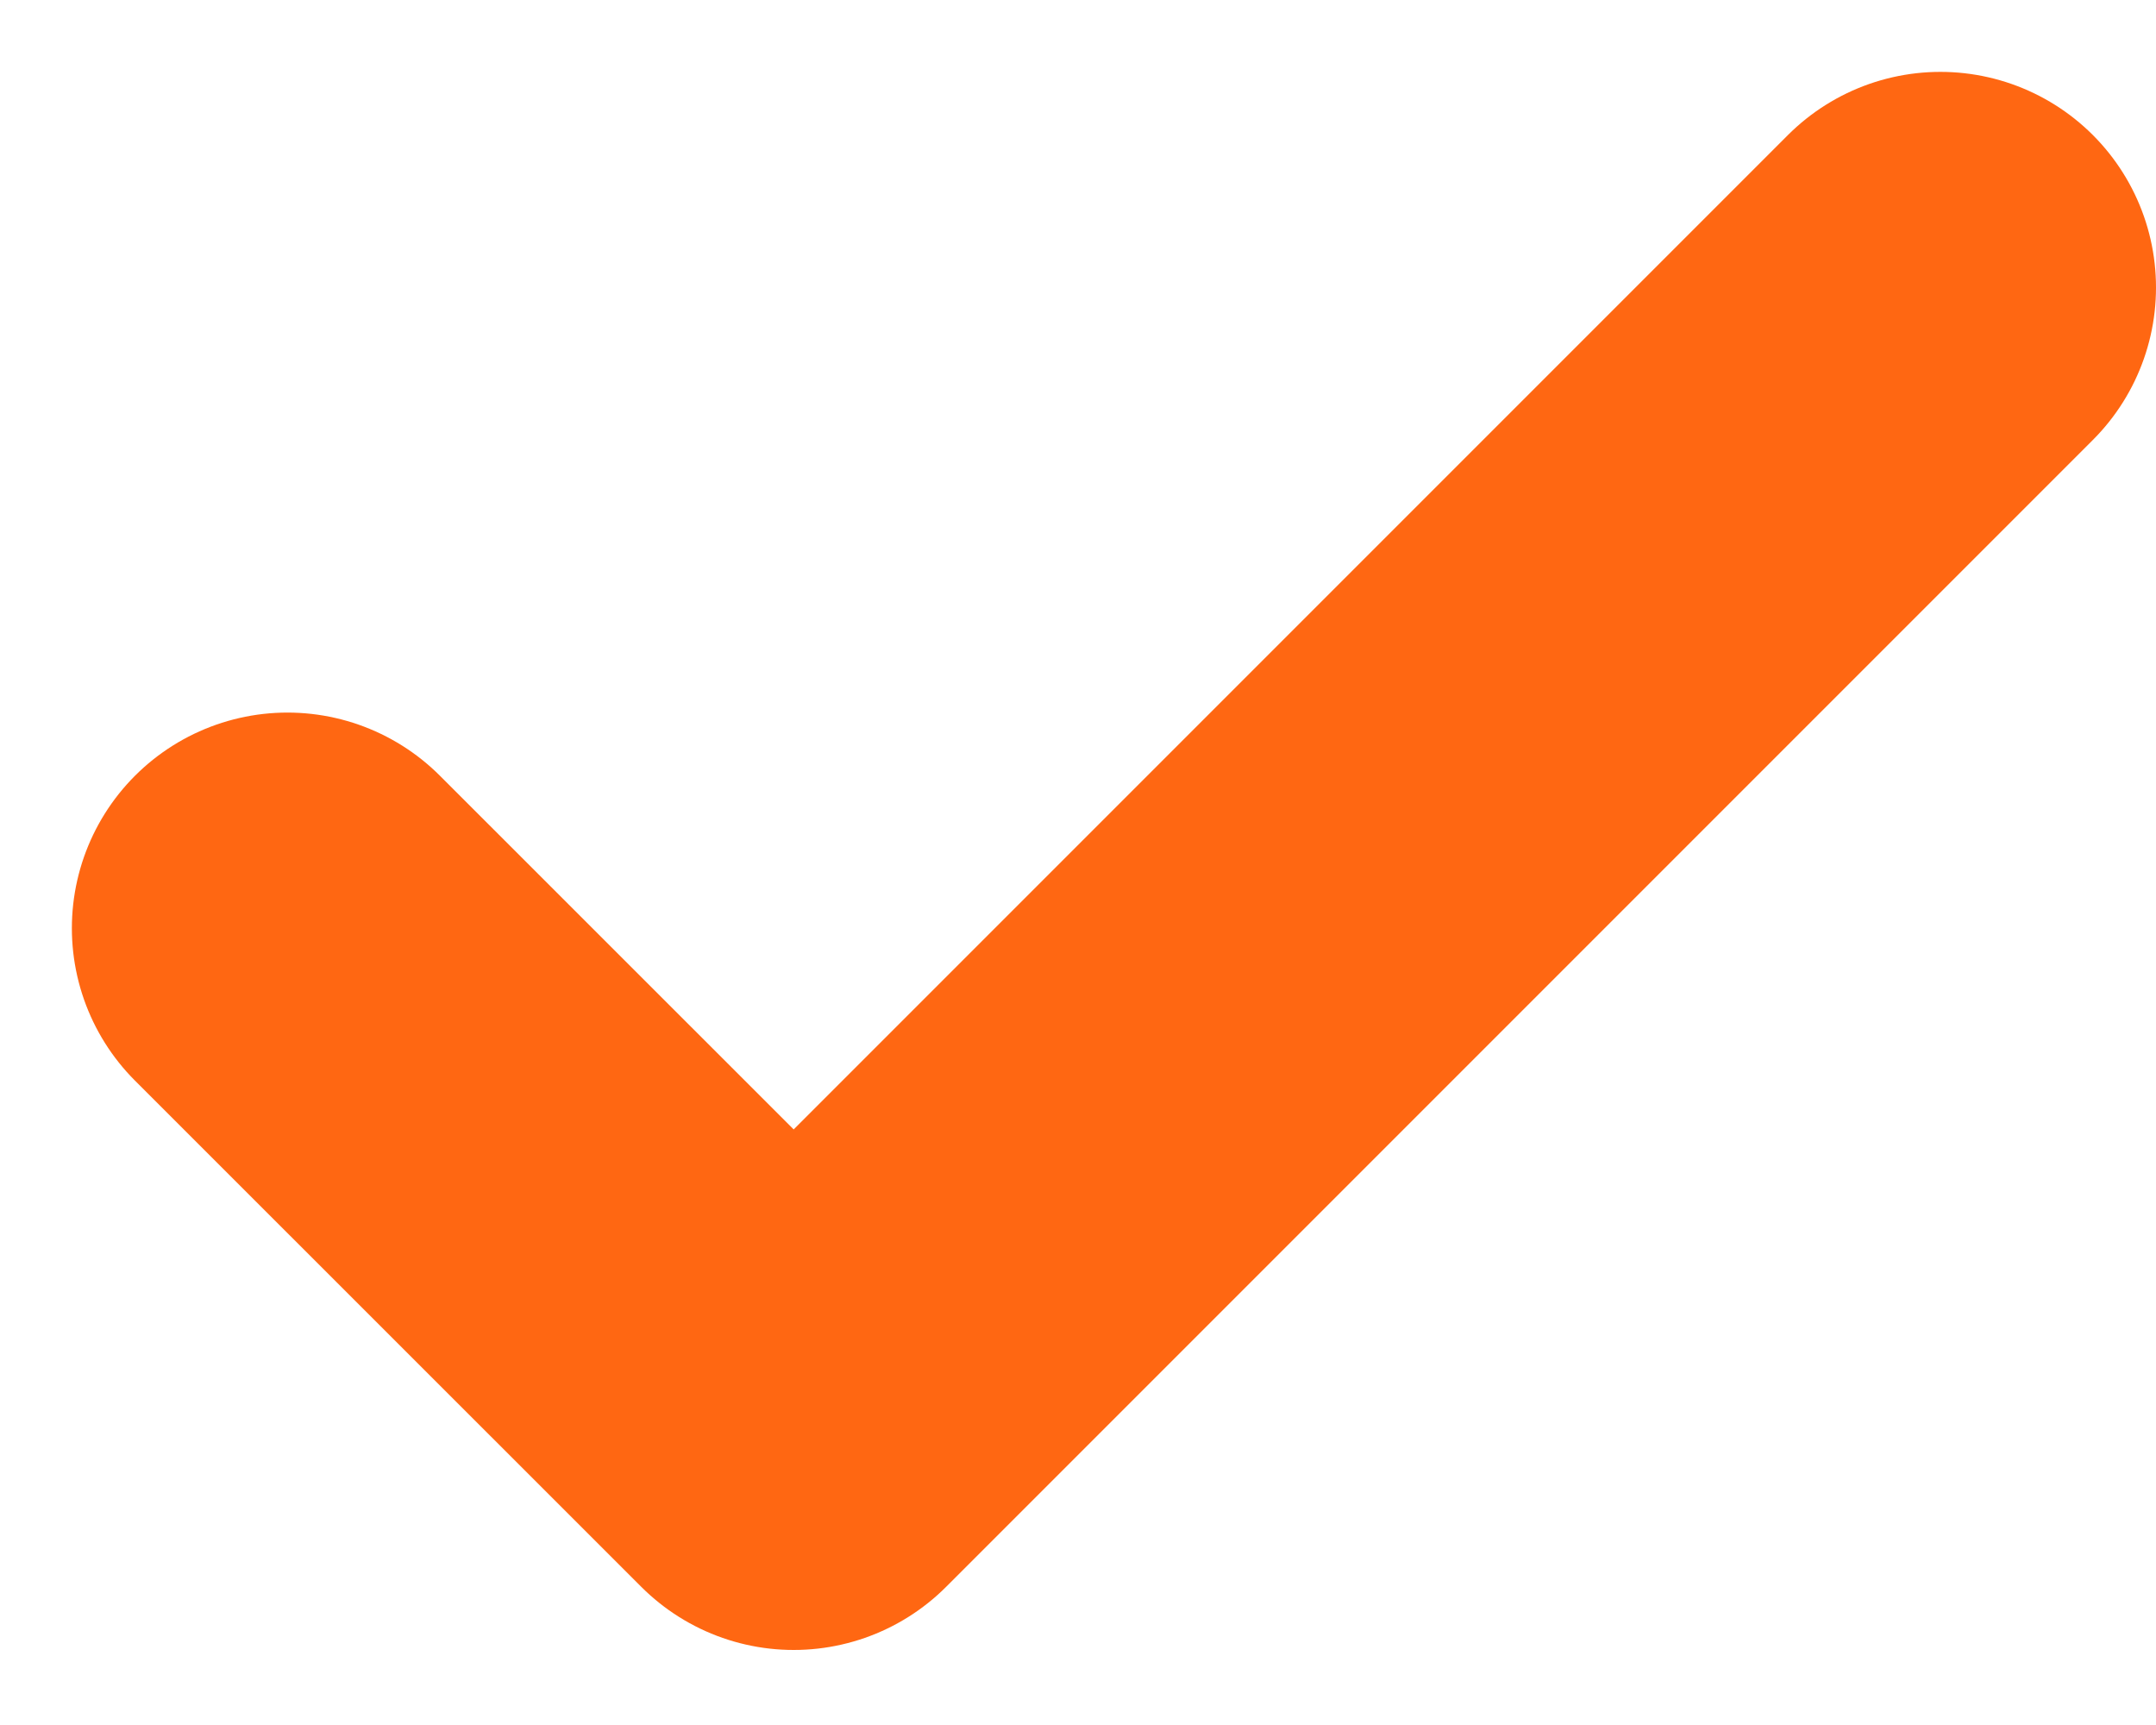
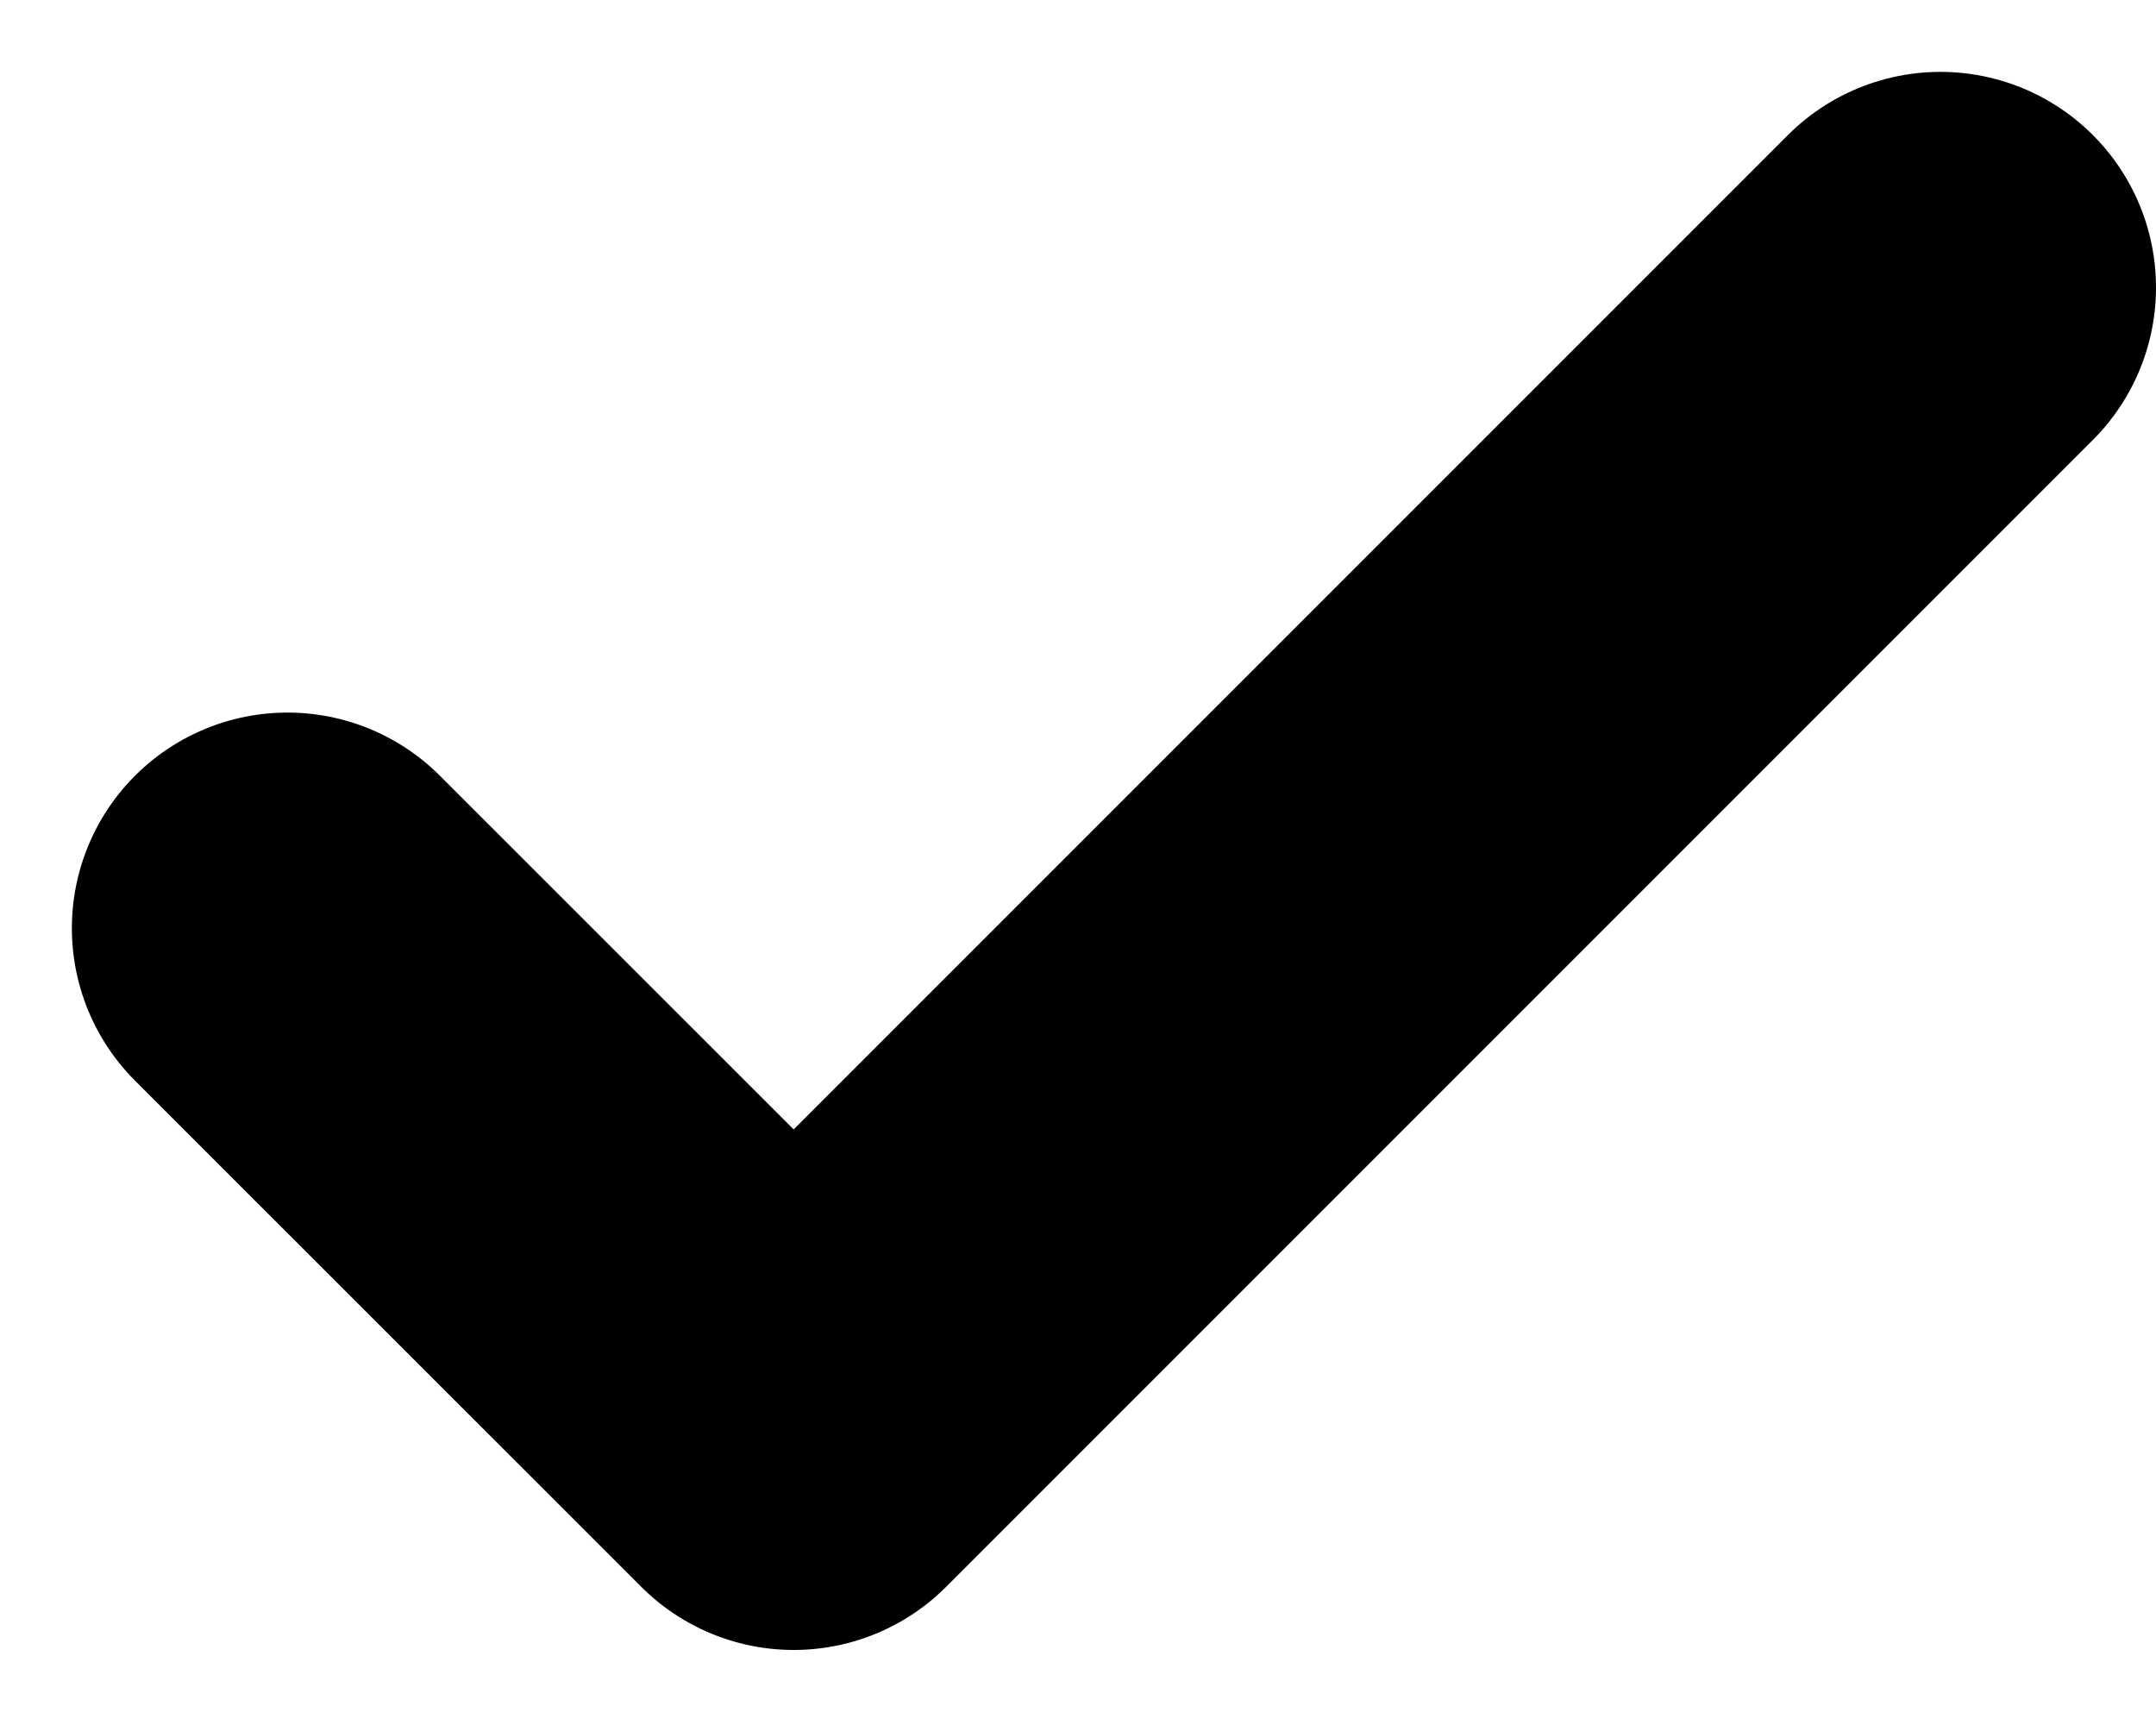
<svg xmlns="http://www.w3.org/2000/svg" width="15" height="12" fill="none">
-   <path d="m2 6.457 3.522 3.521L13.5 2" stroke="#FF6712" stroke-width="3" stroke-linecap="round" stroke-linejoin="round" />
+   <path d="m2 6.457 3.522 3.521L13.5 2" stroke="currentColor" stroke-width="3" stroke-linecap="round" stroke-linejoin="round" />
</svg>
